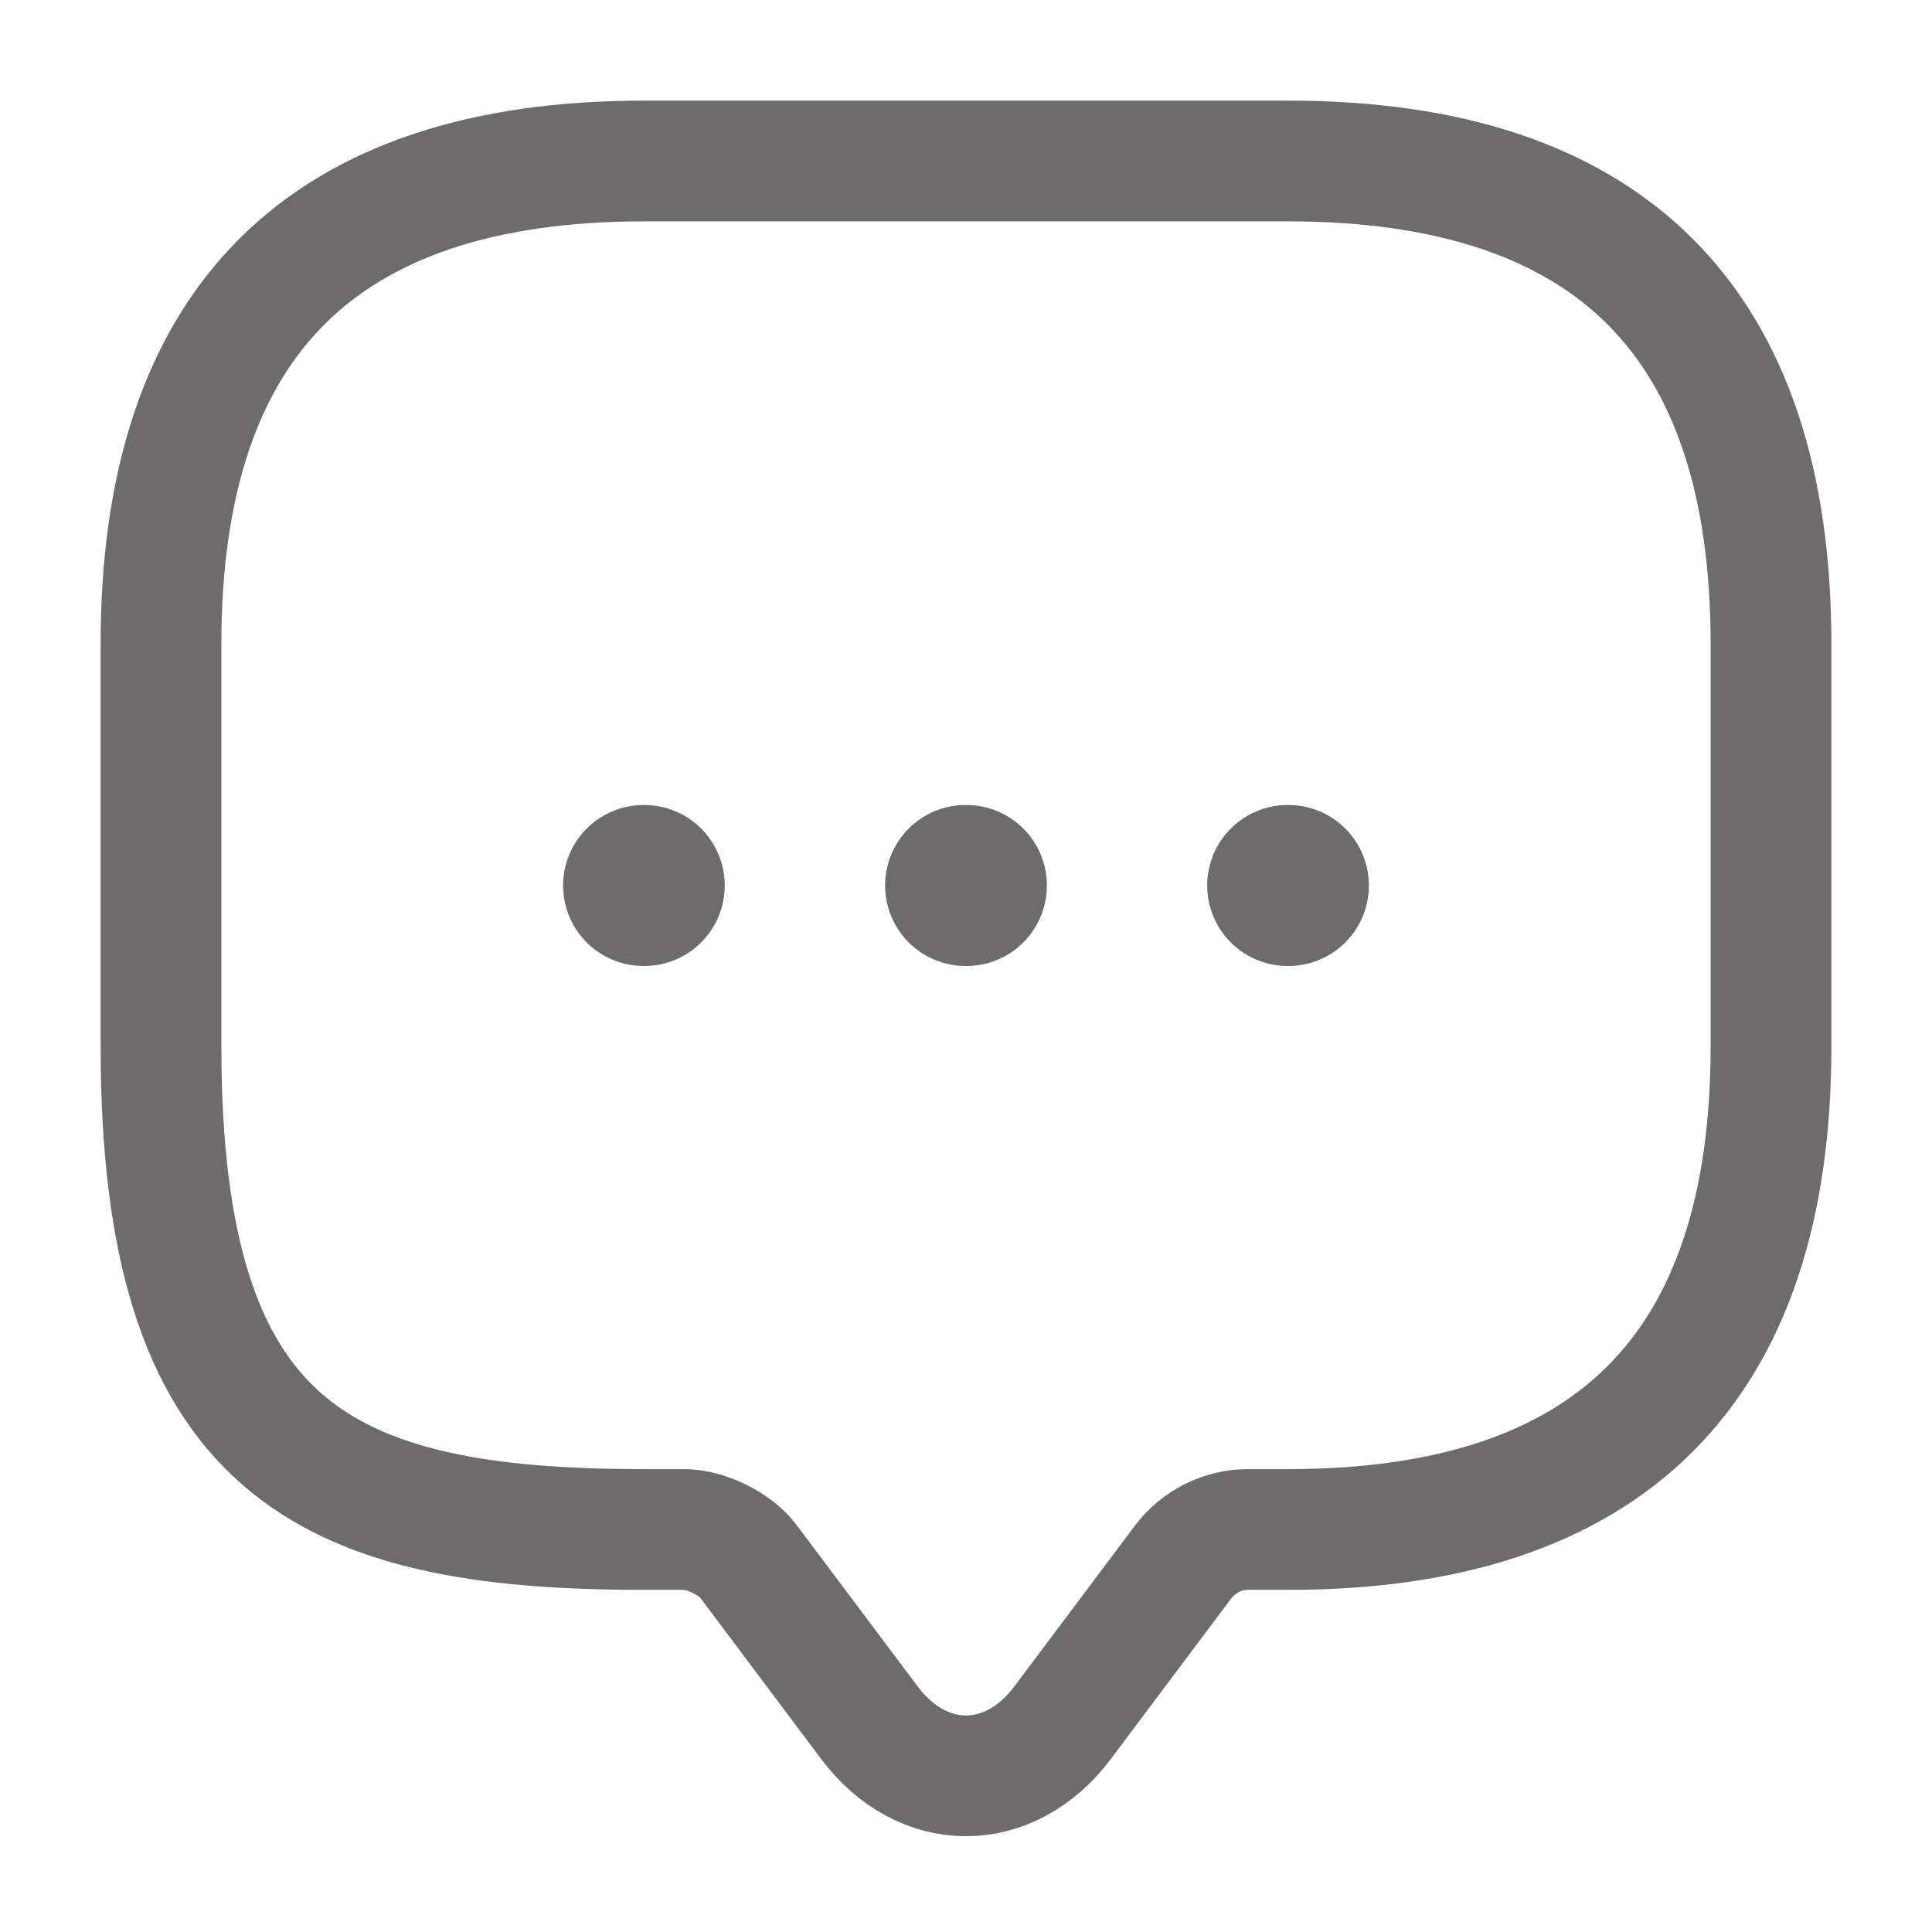
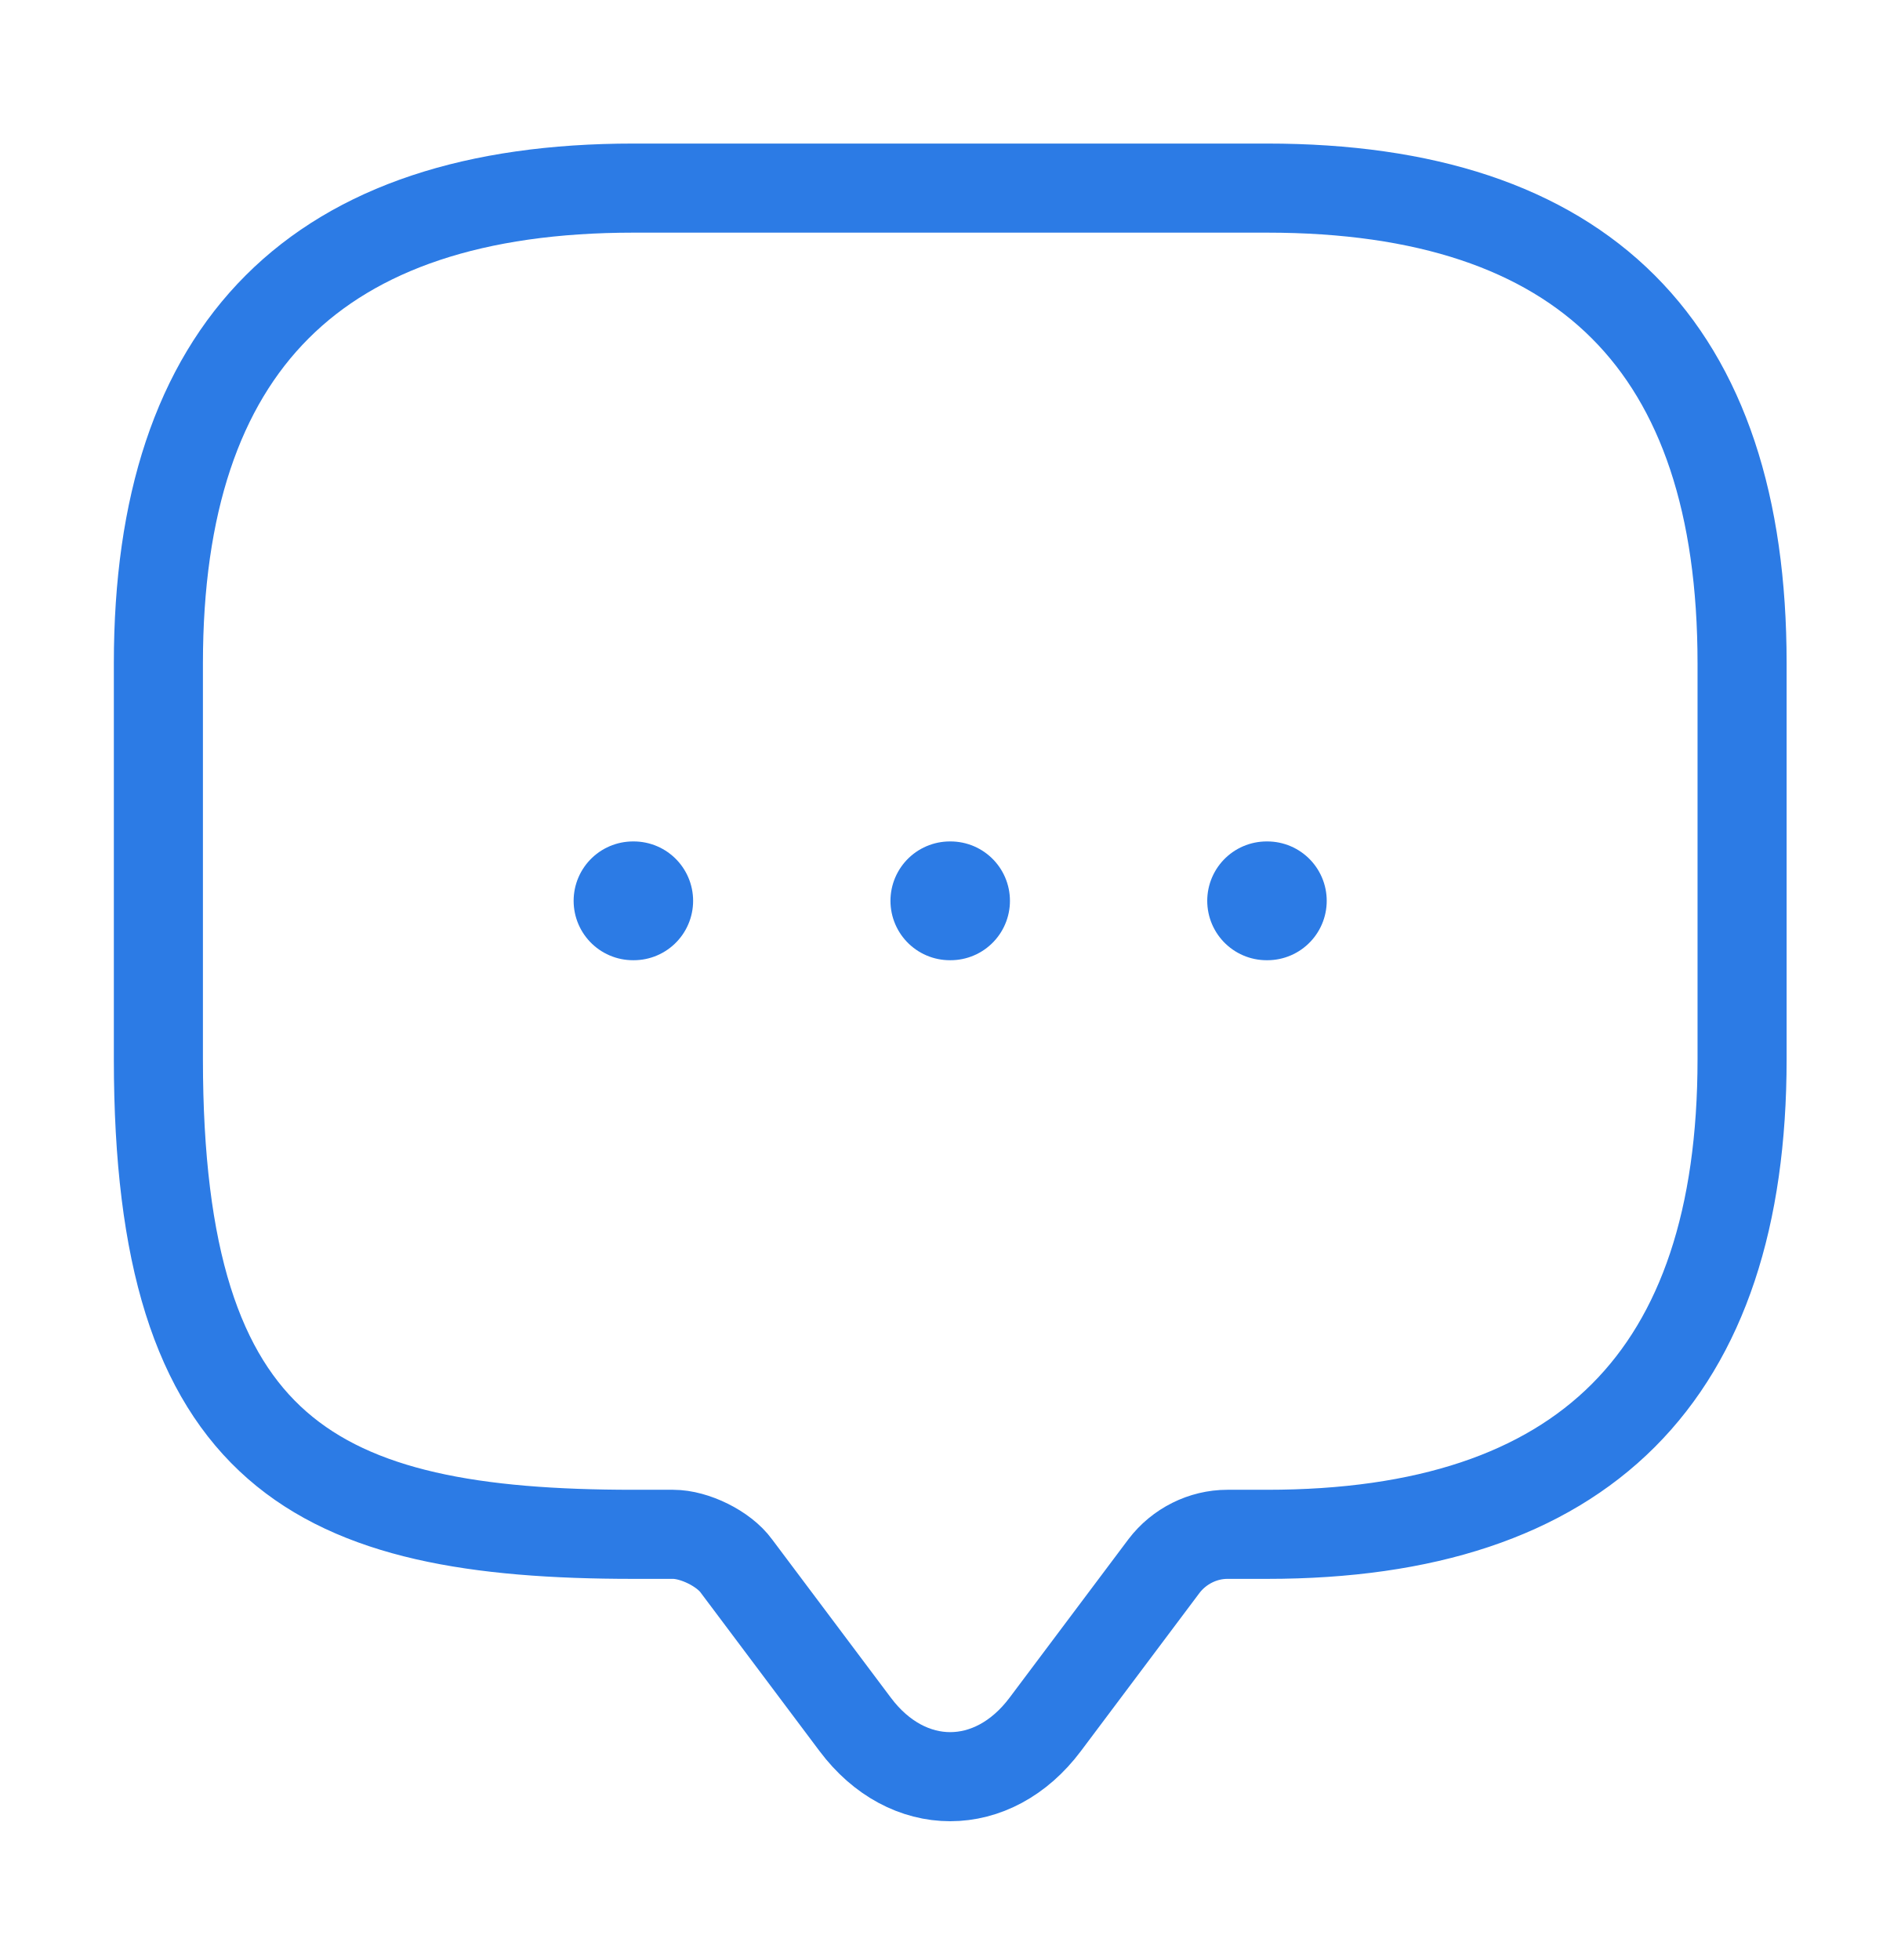
- <svg xmlns="http://www.w3.org/2000/svg" width="24" height="24" viewBox="0 0 24 24" fill="none">
-   <path d="M8.5 19H8C4 19 2 18 2 13V8C2 4 4 2 8 2H16C20 2 22 4 22 8V13C22 17 20 19 16 19H15.5C15.19 19 14.89 19.15 14.7 19.4L13.2 21.4C12.54 22.28 11.46 22.28 10.8 21.4L9.3 19.4C9.14 19.18 8.77 19 8.5 19Z" stroke="#6D6B6B" stroke-width="1.5" stroke-miterlimit="10" stroke-linecap="round" stroke-linejoin="round" />
-   <path d="M15.996 11H16.005" stroke="#6D6B6B" stroke-width="2" stroke-linecap="round" stroke-linejoin="round" />
-   <path d="M11.995 11H12.005" stroke="#6D6B6B" stroke-width="2" stroke-linecap="round" stroke-linejoin="round" />
-   <path d="M7.995 11H8.003" stroke="#6D6B6B" stroke-width="2" stroke-linecap="round" stroke-linejoin="round" />
+ <svg xmlns="http://www.w3.org/2000/svg" width="32" height="33" viewBox="0 0 32 33" fill="none">
+   <path d="M11.334 25.833H10.667C5.334 25.833 2.667 24.5 2.667 17.833V11.167C2.667 5.833 5.334 3.167 10.667 3.167H21.334C26.667 3.167 29.334 5.833 29.334 11.167V17.833C29.334 23.167 26.667 25.833 21.334 25.833H20.667C20.254 25.833 19.854 26.033 19.6 26.367L17.6 29.033C16.72 30.207 15.28 30.207 14.4 29.033L12.4 26.367C12.187 26.073 11.694 25.833 11.334 25.833Z" stroke="#2C7BE5" stroke-width="1.5" stroke-miterlimit="10" stroke-linecap="round" stroke-linejoin="round" />
+   <path d="M21.328 15.167H21.34" stroke="#2C7BE5" stroke-width="2" stroke-linecap="round" stroke-linejoin="round" />
+   <path d="M15.994 15.167H16.006" stroke="#2C7BE5" stroke-width="2" stroke-linecap="round" stroke-linejoin="round" />
+   <path d="M10.659 15.167H10.671" stroke="#2C7BE5" stroke-width="2" stroke-linecap="round" stroke-linejoin="round" />
</svg>
